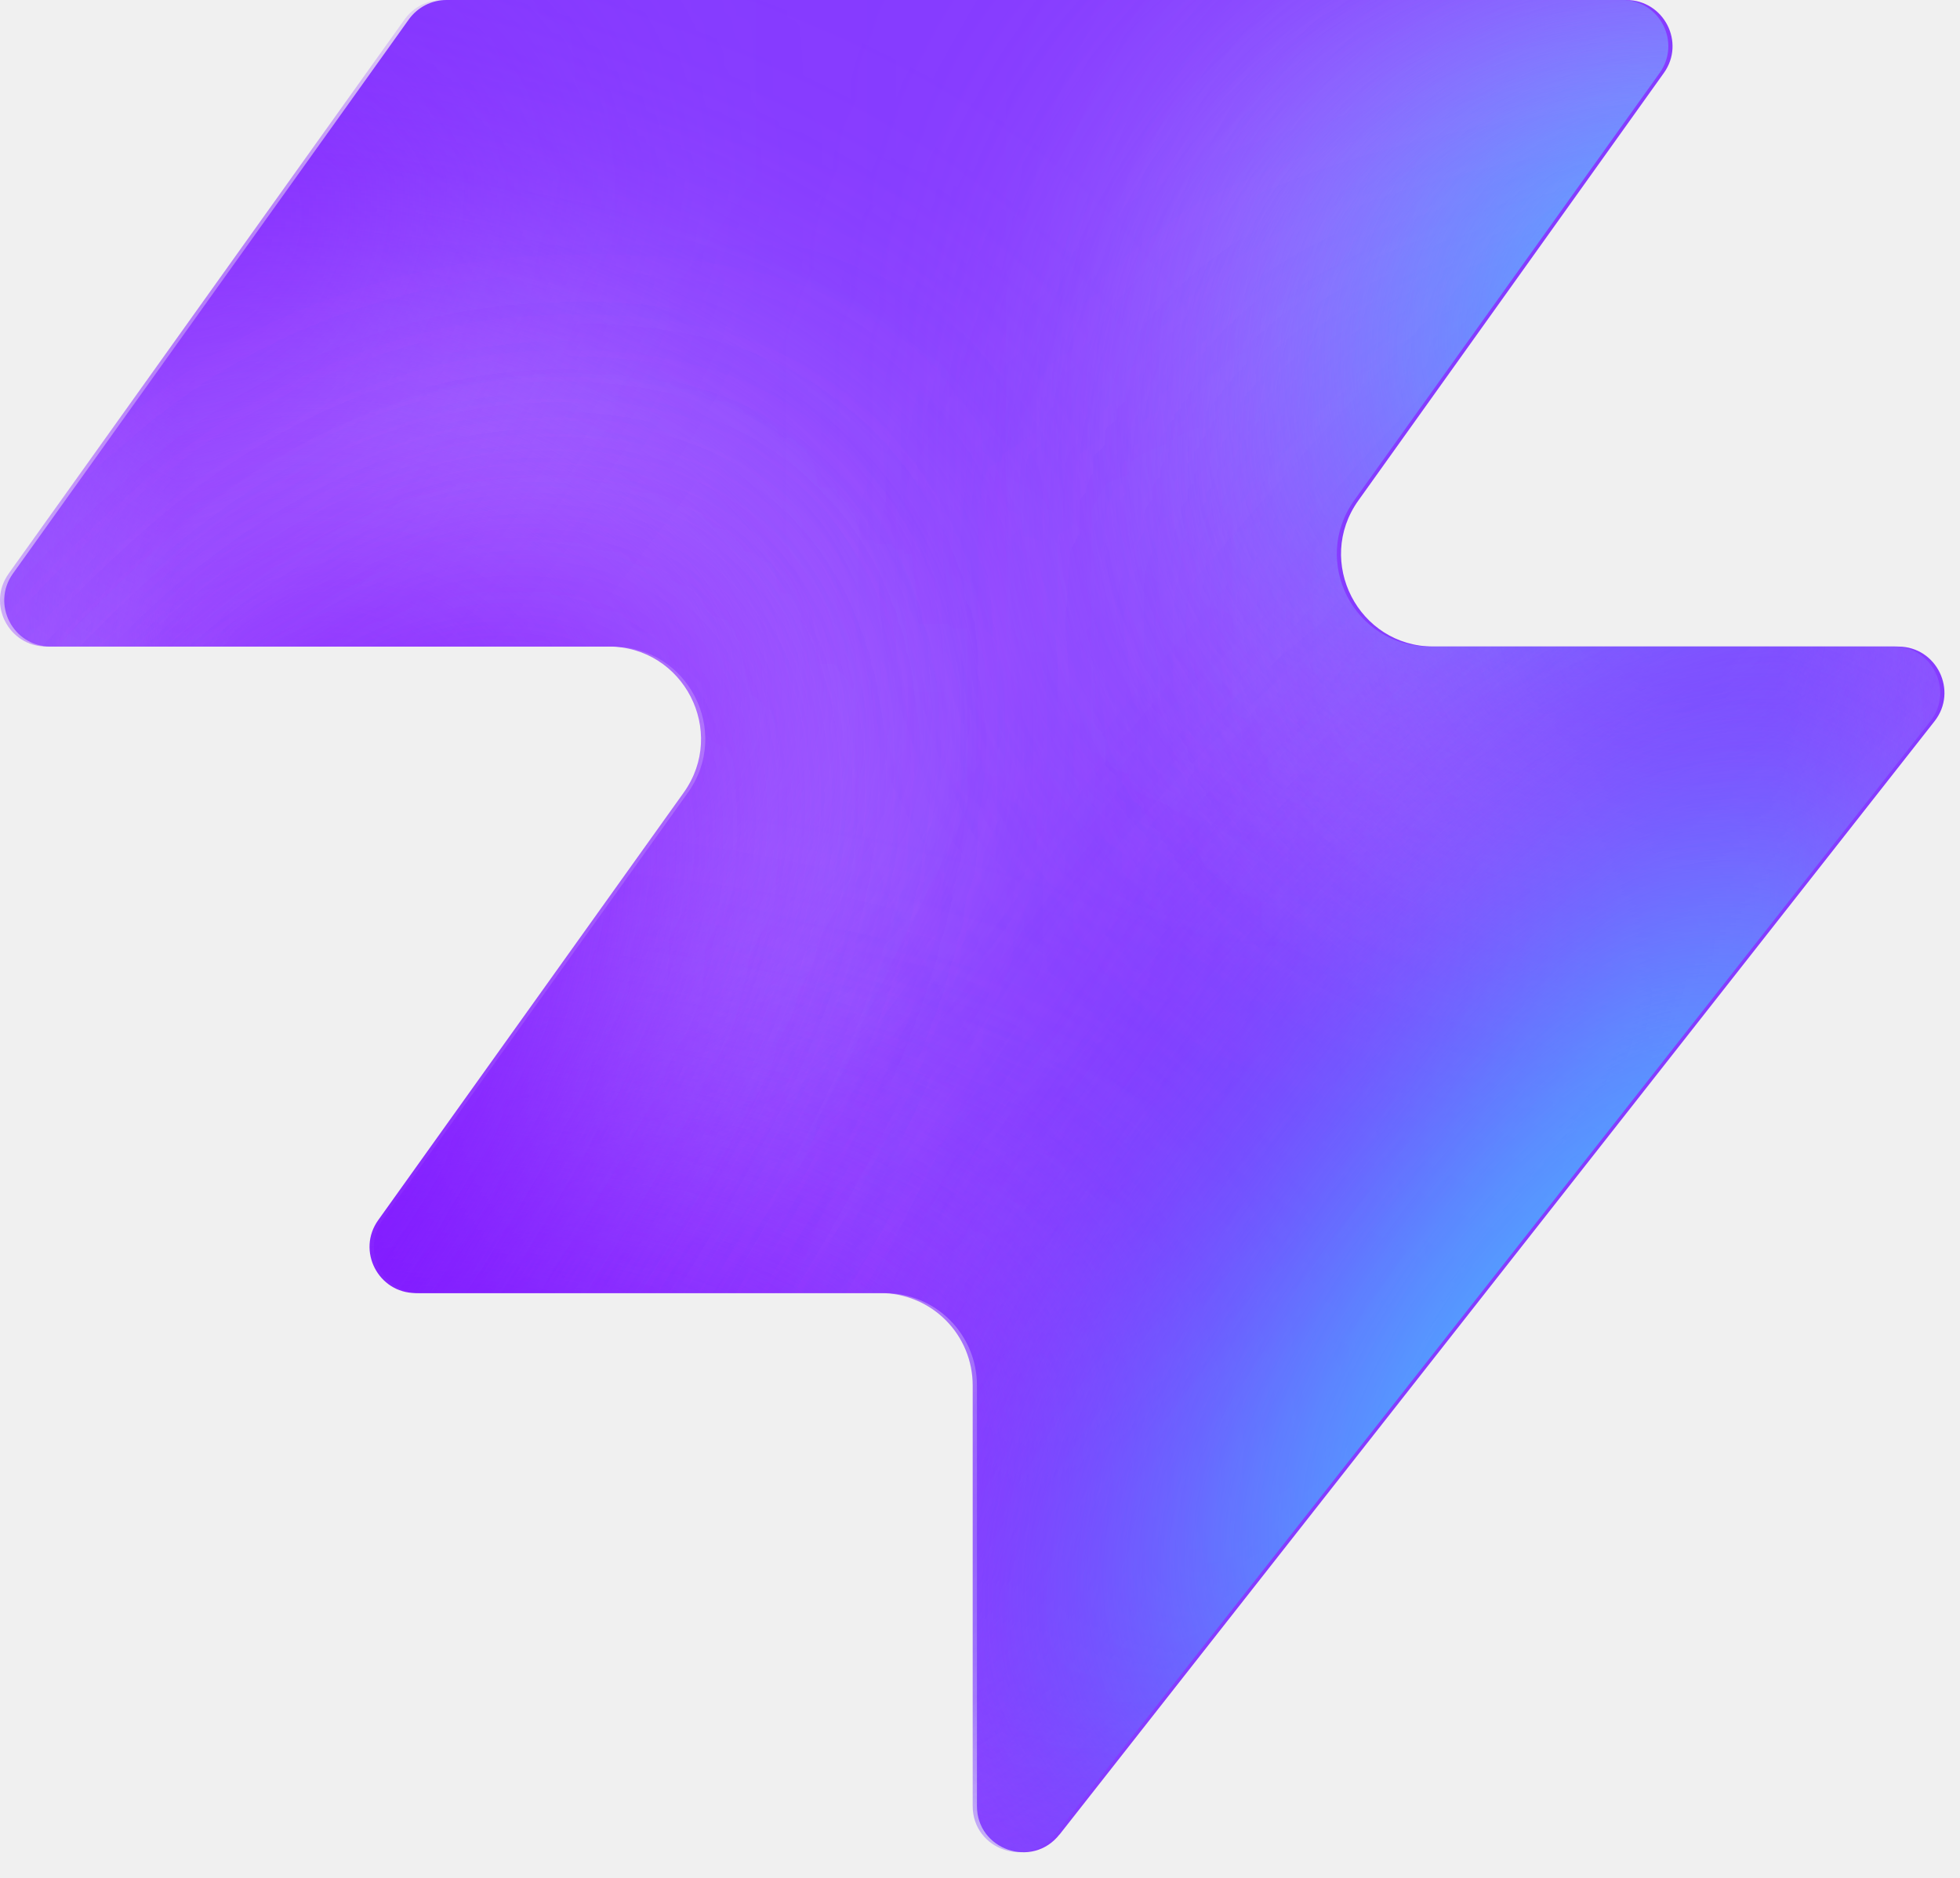
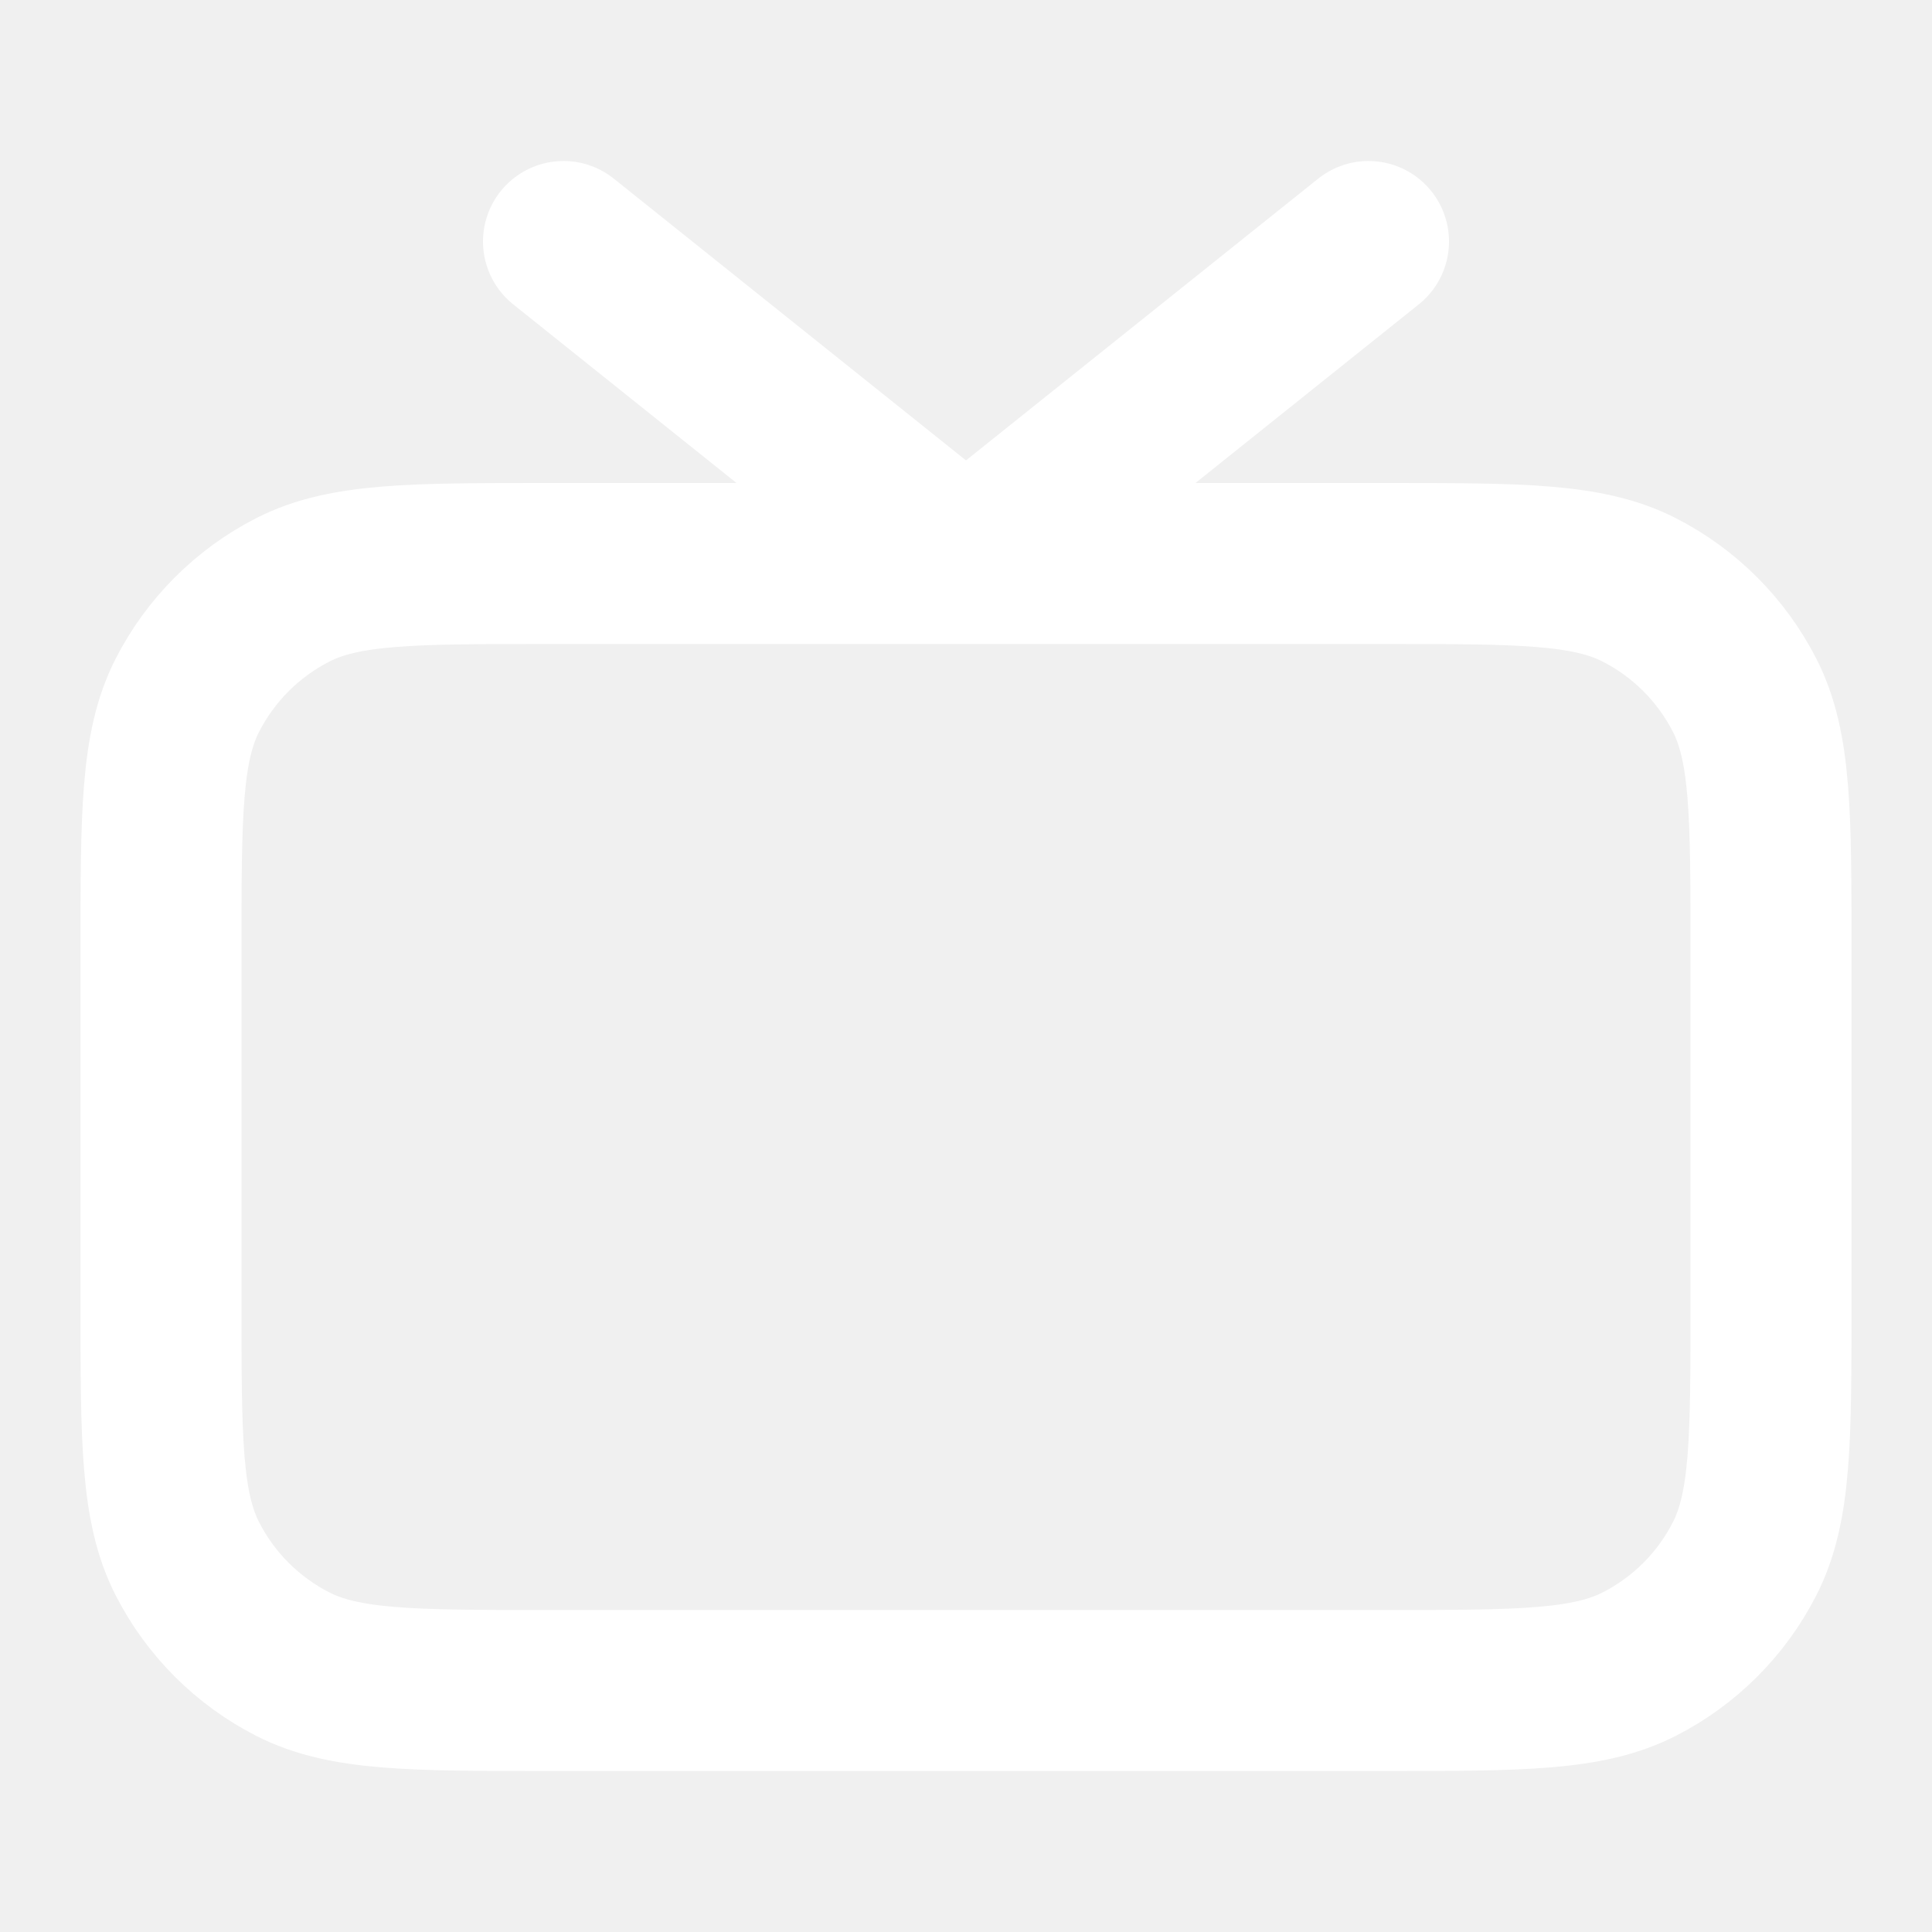
- <svg xmlns="http://www.w3.org/2000/svg" width="48" height="46" fill="none" viewBox="0 0 48 46">
-   <path fill="#863bff" d="M25.946 44.938c-.664.845-2.021.375-2.021-.698V33.937a2.26 2.26 0 0 0-2.262-2.262H10.287c-.92 0-1.456-1.04-.92-1.788l7.48-10.471c1.07-1.497 0-3.578-1.842-3.578H1.237c-.92 0-1.456-1.04-.92-1.788L10.013.474c.214-.297.556-.474.92-.474h28.894c.92 0 1.456 1.04.92 1.788l-7.48 10.471c-1.07 1.498 0 3.579 1.842 3.579h11.377c.943 0 1.473 1.088.89 1.83L25.947 44.94z" style="fill:#863bff;fill:color(display-p3 .525 .23 1);fill-opacity:1" />
-   <mask id="a" width="48" height="46" x="0" y="0" maskUnits="userSpaceOnUse" style="mask-type:alpha">
-     <path fill="#000" d="M25.842 44.938c-.664.844-2.021.375-2.021-.698V33.937a2.26 2.26 0 0 0-2.262-2.262H10.183c-.92 0-1.456-1.04-.92-1.788l7.48-10.471c1.07-1.498 0-3.579-1.842-3.579H1.133c-.92 0-1.456-1.04-.92-1.787L9.91.473c.214-.297.556-.474.92-.474h28.894c.92 0 1.456 1.04.92 1.788l-7.48 10.471c-1.07 1.498 0 3.578 1.842 3.578h11.377c.943 0 1.473 1.088.89 1.832L25.843 44.94z" style="fill:#000;fill-opacity:1" />
-   </mask>
-   <g mask="url(#a)">
-     <g filter="url(#b)">
-       <ellipse cx="5.508" cy="14.704" fill="#ede6ff" rx="5.508" ry="14.704" style="fill:#ede6ff;fill:color(display-p3 .927 .903 1);fill-opacity:1" transform="matrix(.00324 1 1 -.00324 -4.47 31.516)" />
-     </g>
-     <g filter="url(#c)">
-       <ellipse cx="10.399" cy="29.851" fill="#ede6ff" rx="10.399" ry="29.851" style="fill:#ede6ff;fill:color(display-p3 .927 .903 1);fill-opacity:1" transform="matrix(.00324 1 1 -.00324 -39.328 7.883)" />
-     </g>
-     <g filter="url(#d)">
-       <ellipse cx="5.508" cy="30.487" fill="#7e14ff" rx="5.508" ry="30.487" style="fill:#7e14ff;fill:color(display-p3 .492 .077 1);fill-opacity:1" transform="rotate(89.814 -25.913 -14.639)scale(1 -1)" />
-     </g>
-     <g filter="url(#e)">
-       <ellipse cx="5.508" cy="30.599" fill="#7e14ff" rx="5.508" ry="30.599" style="fill:#7e14ff;fill:color(display-p3 .492 .077 1);fill-opacity:1" transform="rotate(89.814 -32.644 -3.334)scale(1 -1)" />
-     </g>
-     <g filter="url(#f)">
-       <ellipse cx="5.508" cy="30.599" fill="#7e14ff" rx="5.508" ry="30.599" style="fill:#7e14ff;fill:color(display-p3 .492 .077 1);fill-opacity:1" transform="matrix(.00324 1 1 -.00324 -34.34 30.47)" />
-     </g>
-     <g filter="url(#g)">
-       <ellipse cx="14.072" cy="22.078" fill="#ede6ff" rx="14.072" ry="22.078" style="fill:#ede6ff;fill:color(display-p3 .927 .903 1);fill-opacity:1" transform="rotate(93.35 24.506 48.493)scale(-1 1)" />
-     </g>
-     <g filter="url(#h)">
-       <ellipse cx="3.47" cy="21.501" fill="#7e14ff" rx="3.47" ry="21.501" style="fill:#7e14ff;fill:color(display-p3 .492 .077 1);fill-opacity:1" transform="rotate(89.009 28.708 47.59)scale(-1 1)" />
-     </g>
-     <g filter="url(#i)">
-       <ellipse cx="3.47" cy="21.501" fill="#7e14ff" rx="3.47" ry="21.501" style="fill:#7e14ff;fill:color(display-p3 .492 .077 1);fill-opacity:1" transform="rotate(89.009 28.708 47.59)scale(-1 1)" />
-     </g>
-     <g filter="url(#j)">
-       <ellipse cx=".387" cy="8.972" fill="#7e14ff" rx="4.407" ry="29.108" style="fill:#7e14ff;fill:color(display-p3 .492 .077 1);fill-opacity:1" transform="rotate(39.51 .387 8.972)" />
-     </g>
-     <g filter="url(#k)">
-       <ellipse cx="47.523" cy="-6.092" fill="#7e14ff" rx="4.407" ry="29.108" style="fill:#7e14ff;fill:color(display-p3 .492 .077 1);fill-opacity:1" transform="rotate(37.892 47.523 -6.092)" />
-     </g>
-     <g filter="url(#l)">
-       <ellipse cx="41.412" cy="6.333" fill="#47bfff" rx="5.971" ry="9.665" style="fill:#47bfff;fill:color(display-p3 .28 .748 1);fill-opacity:1" transform="rotate(37.892 41.412 6.333)" />
-     </g>
-     <g filter="url(#m)">
-       <ellipse cx="-1.879" cy="38.332" fill="#7e14ff" rx="4.407" ry="29.108" style="fill:#7e14ff;fill:color(display-p3 .492 .077 1);fill-opacity:1" transform="rotate(37.892 -1.88 38.332)" />
-     </g>
-     <g filter="url(#n)">
-       <ellipse cx="-1.879" cy="38.332" fill="#7e14ff" rx="4.407" ry="29.108" style="fill:#7e14ff;fill:color(display-p3 .492 .077 1);fill-opacity:1" transform="rotate(37.892 -1.88 38.332)" />
-     </g>
-     <g filter="url(#o)">
-       <ellipse cx="35.651" cy="29.907" fill="#7e14ff" rx="4.407" ry="29.108" style="fill:#7e14ff;fill:color(display-p3 .492 .077 1);fill-opacity:1" transform="rotate(37.892 35.651 29.907)" />
-     </g>
-     <g filter="url(#p)">
-       <ellipse cx="38.418" cy="32.4" fill="#47bfff" rx="5.971" ry="15.297" style="fill:#47bfff;fill:color(display-p3 .28 .748 1);fill-opacity:1" transform="rotate(37.892 38.418 32.4)" />
-     </g>
-   </g>
-   <defs>
-     <filter id="b" width="60.045" height="41.654" x="-19.77" y="16.149" color-interpolation-filters="sRGB" filterUnits="userSpaceOnUse">
-       <feFlood flood-opacity="0" result="BackgroundImageFix" />
-       <feBlend in="SourceGraphic" in2="BackgroundImageFix" result="shape" />
-       <feGaussianBlur result="effect1_foregroundBlur_2002_17158" stdDeviation="7.659" />
-     </filter>
-     <filter id="c" width="90.34" height="51.437" x="-54.613" y="-7.533" color-interpolation-filters="sRGB" filterUnits="userSpaceOnUse">
-       <feFlood flood-opacity="0" result="BackgroundImageFix" />
-       <feBlend in="SourceGraphic" in2="BackgroundImageFix" result="shape" />
-       <feGaussianBlur result="effect1_foregroundBlur_2002_17158" stdDeviation="7.659" />
-     </filter>
-     <filter id="d" width="79.355" height="29.4" x="-49.64" y="2.03" color-interpolation-filters="sRGB" filterUnits="userSpaceOnUse">
-       <feFlood flood-opacity="0" result="BackgroundImageFix" />
-       <feBlend in="SourceGraphic" in2="BackgroundImageFix" result="shape" />
-       <feGaussianBlur result="effect1_foregroundBlur_2002_17158" stdDeviation="4.596" />
-     </filter>
-     <filter id="e" width="79.579" height="29.4" x="-45.045" y="20.029" color-interpolation-filters="sRGB" filterUnits="userSpaceOnUse">
-       <feFlood flood-opacity="0" result="BackgroundImageFix" />
-       <feBlend in="SourceGraphic" in2="BackgroundImageFix" result="shape" />
-       <feGaussianBlur result="effect1_foregroundBlur_2002_17158" stdDeviation="4.596" />
-     </filter>
-     <filter id="f" width="79.579" height="29.4" x="-43.513" y="21.178" color-interpolation-filters="sRGB" filterUnits="userSpaceOnUse">
-       <feFlood flood-opacity="0" result="BackgroundImageFix" />
-       <feBlend in="SourceGraphic" in2="BackgroundImageFix" result="shape" />
-       <feGaussianBlur result="effect1_foregroundBlur_2002_17158" stdDeviation="4.596" />
-     </filter>
-     <filter id="g" width="74.749" height="58.852" x="15.756" y="-17.901" color-interpolation-filters="sRGB" filterUnits="userSpaceOnUse">
-       <feFlood flood-opacity="0" result="BackgroundImageFix" />
-       <feBlend in="SourceGraphic" in2="BackgroundImageFix" result="shape" />
-       <feGaussianBlur result="effect1_foregroundBlur_2002_17158" stdDeviation="7.659" />
-     </filter>
-     <filter id="h" width="61.377" height="25.362" x="23.548" y="2.284" color-interpolation-filters="sRGB" filterUnits="userSpaceOnUse">
-       <feFlood flood-opacity="0" result="BackgroundImageFix" />
-       <feBlend in="SourceGraphic" in2="BackgroundImageFix" result="shape" />
-       <feGaussianBlur result="effect1_foregroundBlur_2002_17158" stdDeviation="4.596" />
-     </filter>
-     <filter id="i" width="61.377" height="25.362" x="23.548" y="2.284" color-interpolation-filters="sRGB" filterUnits="userSpaceOnUse">
-       <feFlood flood-opacity="0" result="BackgroundImageFix" />
-       <feBlend in="SourceGraphic" in2="BackgroundImageFix" result="shape" />
-       <feGaussianBlur result="effect1_foregroundBlur_2002_17158" stdDeviation="4.596" />
-     </filter>
-     <filter id="j" width="56.045" height="63.649" x="-27.636" y="-22.853" color-interpolation-filters="sRGB" filterUnits="userSpaceOnUse">
-       <feFlood flood-opacity="0" result="BackgroundImageFix" />
-       <feBlend in="SourceGraphic" in2="BackgroundImageFix" result="shape" />
-       <feGaussianBlur result="effect1_foregroundBlur_2002_17158" stdDeviation="4.596" />
-     </filter>
-     <filter id="k" width="54.814" height="64.646" x="20.116" y="-38.415" color-interpolation-filters="sRGB" filterUnits="userSpaceOnUse">
-       <feFlood flood-opacity="0" result="BackgroundImageFix" />
-       <feBlend in="SourceGraphic" in2="BackgroundImageFix" result="shape" />
-       <feGaussianBlur result="effect1_foregroundBlur_2002_17158" stdDeviation="4.596" />
-     </filter>
-     <filter id="l" width="33.541" height="35.313" x="24.641" y="-11.323" color-interpolation-filters="sRGB" filterUnits="userSpaceOnUse">
-       <feFlood flood-opacity="0" result="BackgroundImageFix" />
-       <feBlend in="SourceGraphic" in2="BackgroundImageFix" result="shape" />
-       <feGaussianBlur result="effect1_foregroundBlur_2002_17158" stdDeviation="4.596" />
-     </filter>
-     <filter id="m" width="54.814" height="64.646" x="-29.286" y="6.009" color-interpolation-filters="sRGB" filterUnits="userSpaceOnUse">
-       <feFlood flood-opacity="0" result="BackgroundImageFix" />
-       <feBlend in="SourceGraphic" in2="BackgroundImageFix" result="shape" />
-       <feGaussianBlur result="effect1_foregroundBlur_2002_17158" stdDeviation="4.596" />
-     </filter>
-     <filter id="n" width="54.814" height="64.646" x="-29.286" y="6.009" color-interpolation-filters="sRGB" filterUnits="userSpaceOnUse">
-       <feFlood flood-opacity="0" result="BackgroundImageFix" />
-       <feBlend in="SourceGraphic" in2="BackgroundImageFix" result="shape" />
-       <feGaussianBlur result="effect1_foregroundBlur_2002_17158" stdDeviation="4.596" />
-     </filter>
-     <filter id="o" width="54.814" height="64.646" x="8.244" y="-2.416" color-interpolation-filters="sRGB" filterUnits="userSpaceOnUse">
-       <feFlood flood-opacity="0" result="BackgroundImageFix" />
-       <feBlend in="SourceGraphic" in2="BackgroundImageFix" result="shape" />
-       <feGaussianBlur result="effect1_foregroundBlur_2002_17158" stdDeviation="4.596" />
-     </filter>
-     <filter id="p" width="39.409" height="43.623" x="18.713" y="10.588" color-interpolation-filters="sRGB" filterUnits="userSpaceOnUse">
-       <feFlood flood-opacity="0" result="BackgroundImageFix" />
-       <feBlend in="SourceGraphic" in2="BackgroundImageFix" result="shape" />
-       <feGaussianBlur result="effect1_foregroundBlur_2002_17158" stdDeviation="4.596" />
-     </filter>
-   </defs>
+ <svg xmlns="http://www.w3.org/2000/svg" width="24" height="24" viewBox="0 0 24 24" fill="none">
+   <path d="M17 3L12 7L7 3M6.8 21H17.2C18.88 21 19.72 21 20.362 20.673C20.927 20.385 21.385 19.927 21.673 19.362C22 18.72 22 17.88 22 16.2V11.8C22 10.12 22 9.28 21.673 8.638C21.385 8.074 20.927 7.615 20.362 7.327C19.72 7 18.88 7 17.2 7H6.8C5.12 7 4.28 7 3.638 7.327C3.074 7.615 2.615 8.074 2.327 8.638C2 9.28 2 10.12 2 11.8V16.2C2 17.88 2 18.72 2.327 19.362C2.615 19.927 3.074 20.385 3.638 20.673C4.28 21 5.12 21 6.8 21Z" stroke="white" stroke-width="2" stroke-linecap="round" stroke-linejoin="round" />
</svg>
